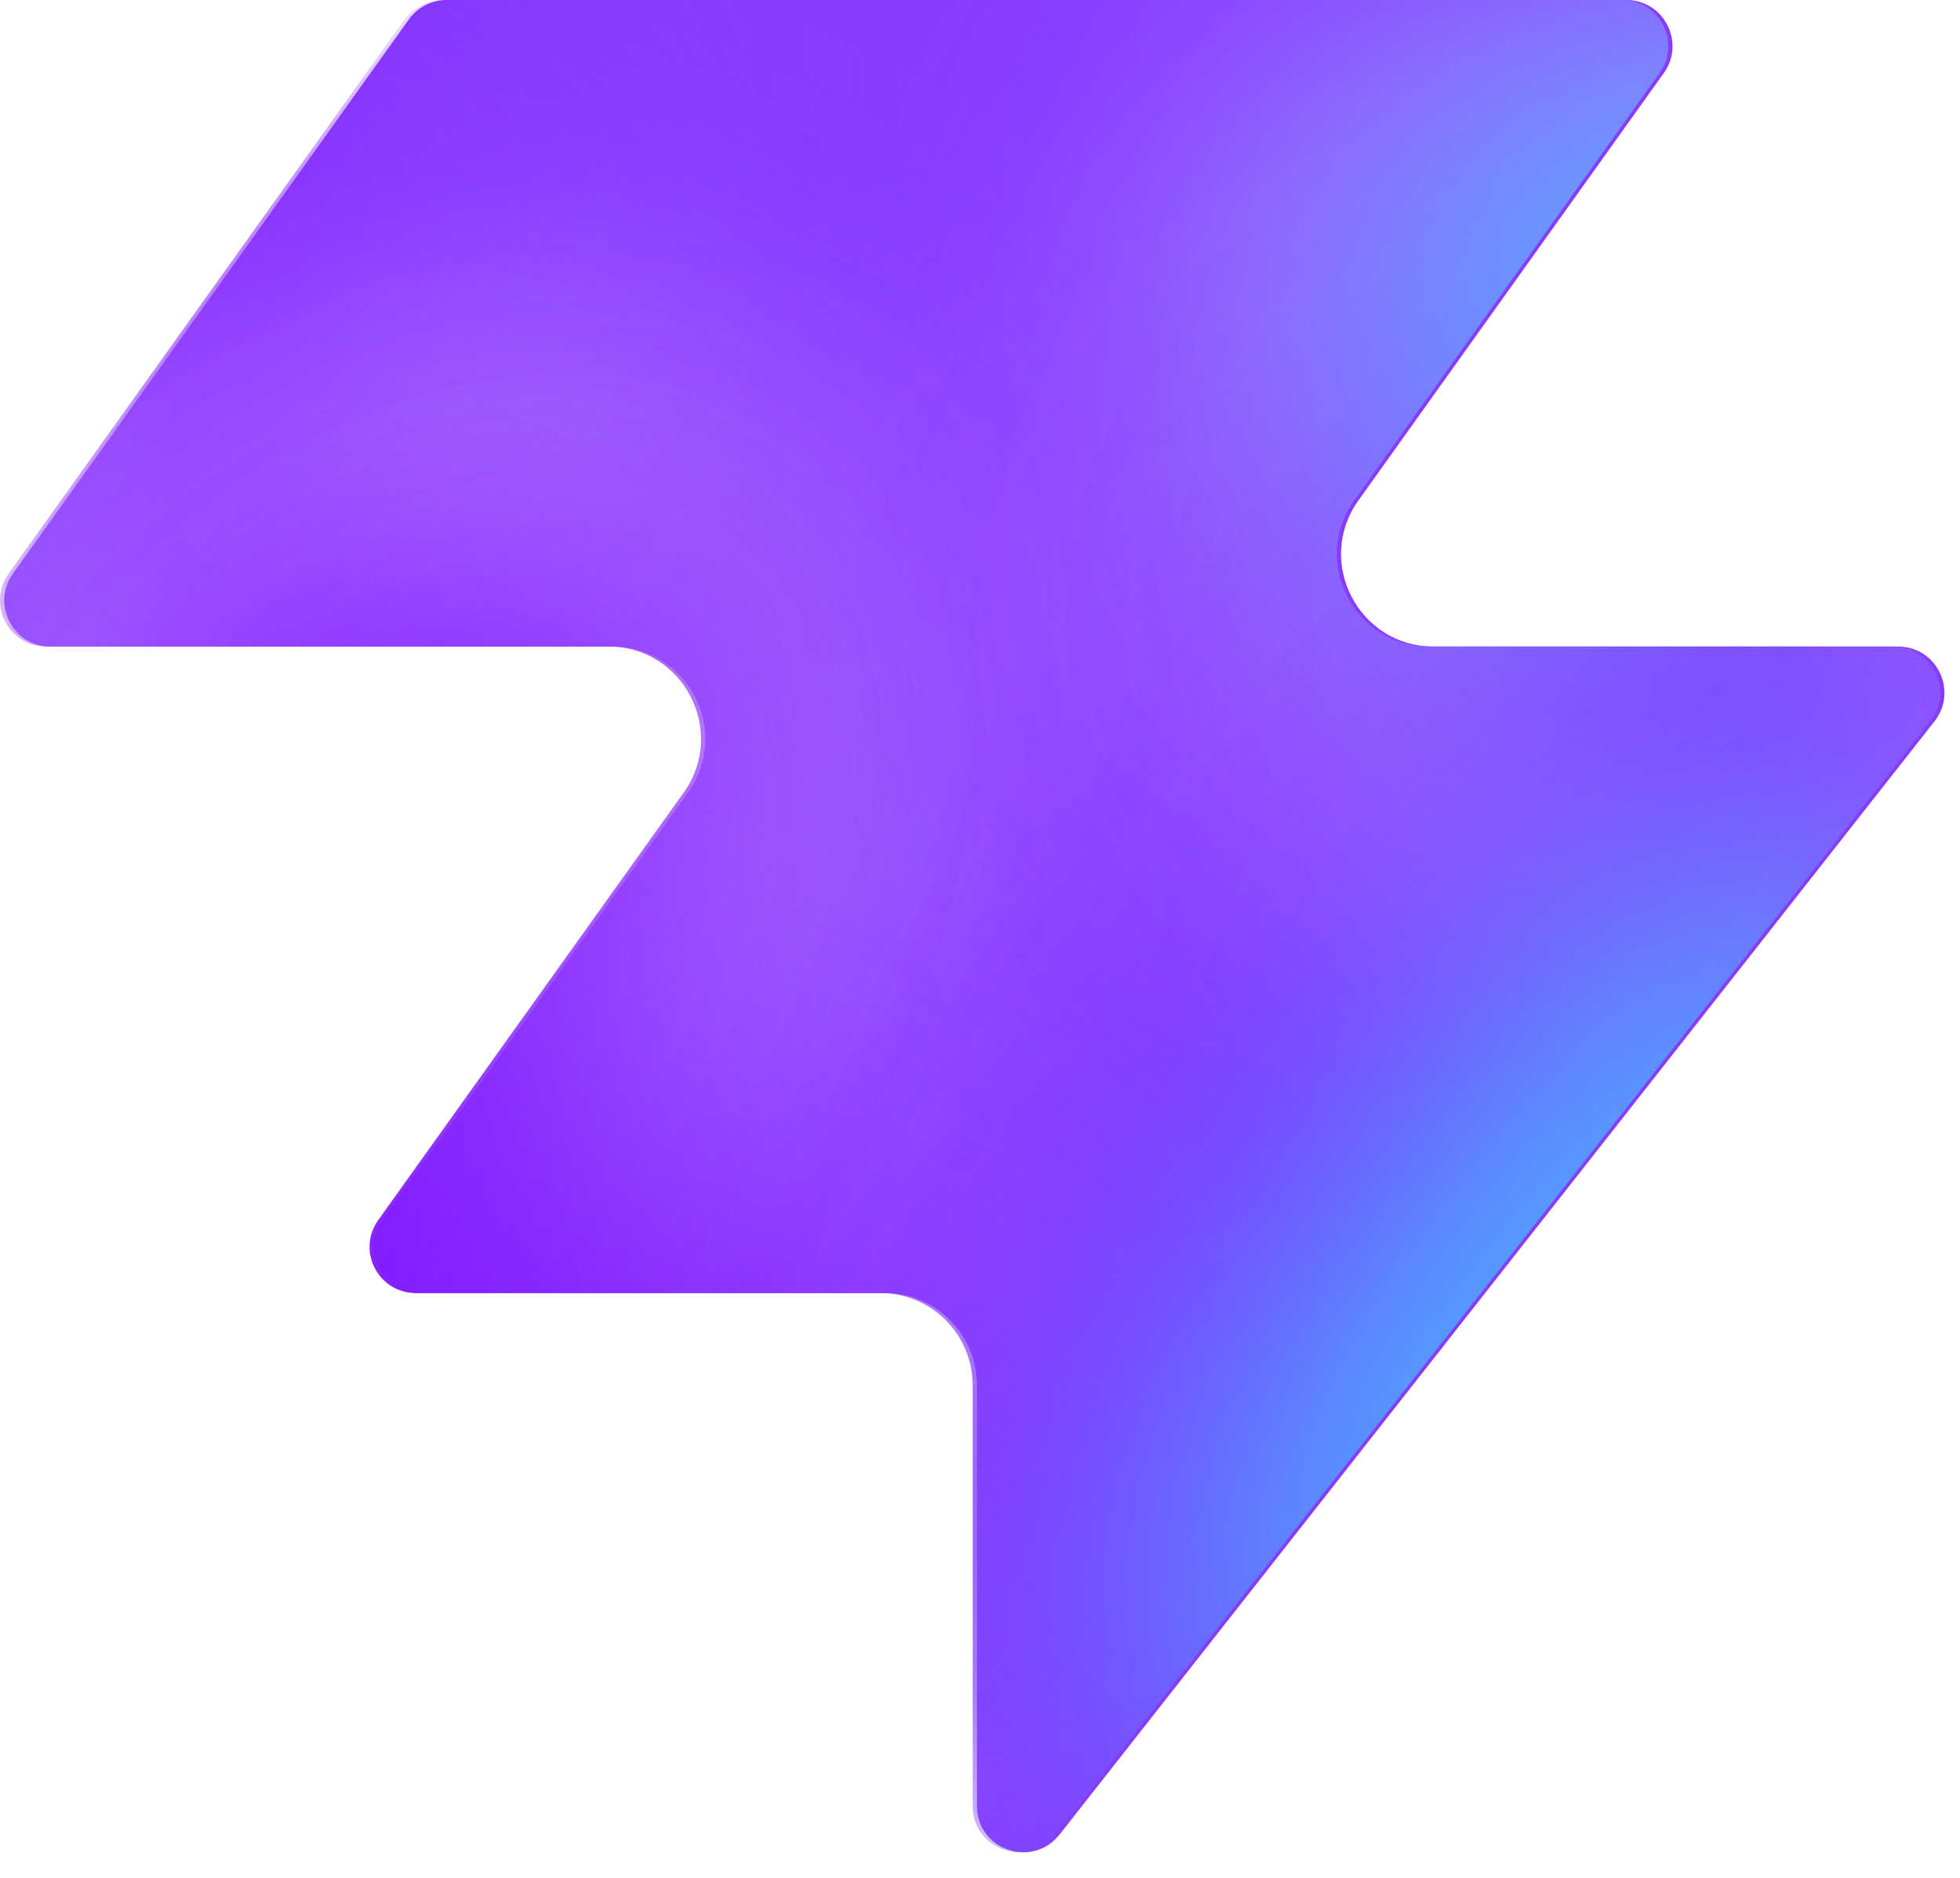
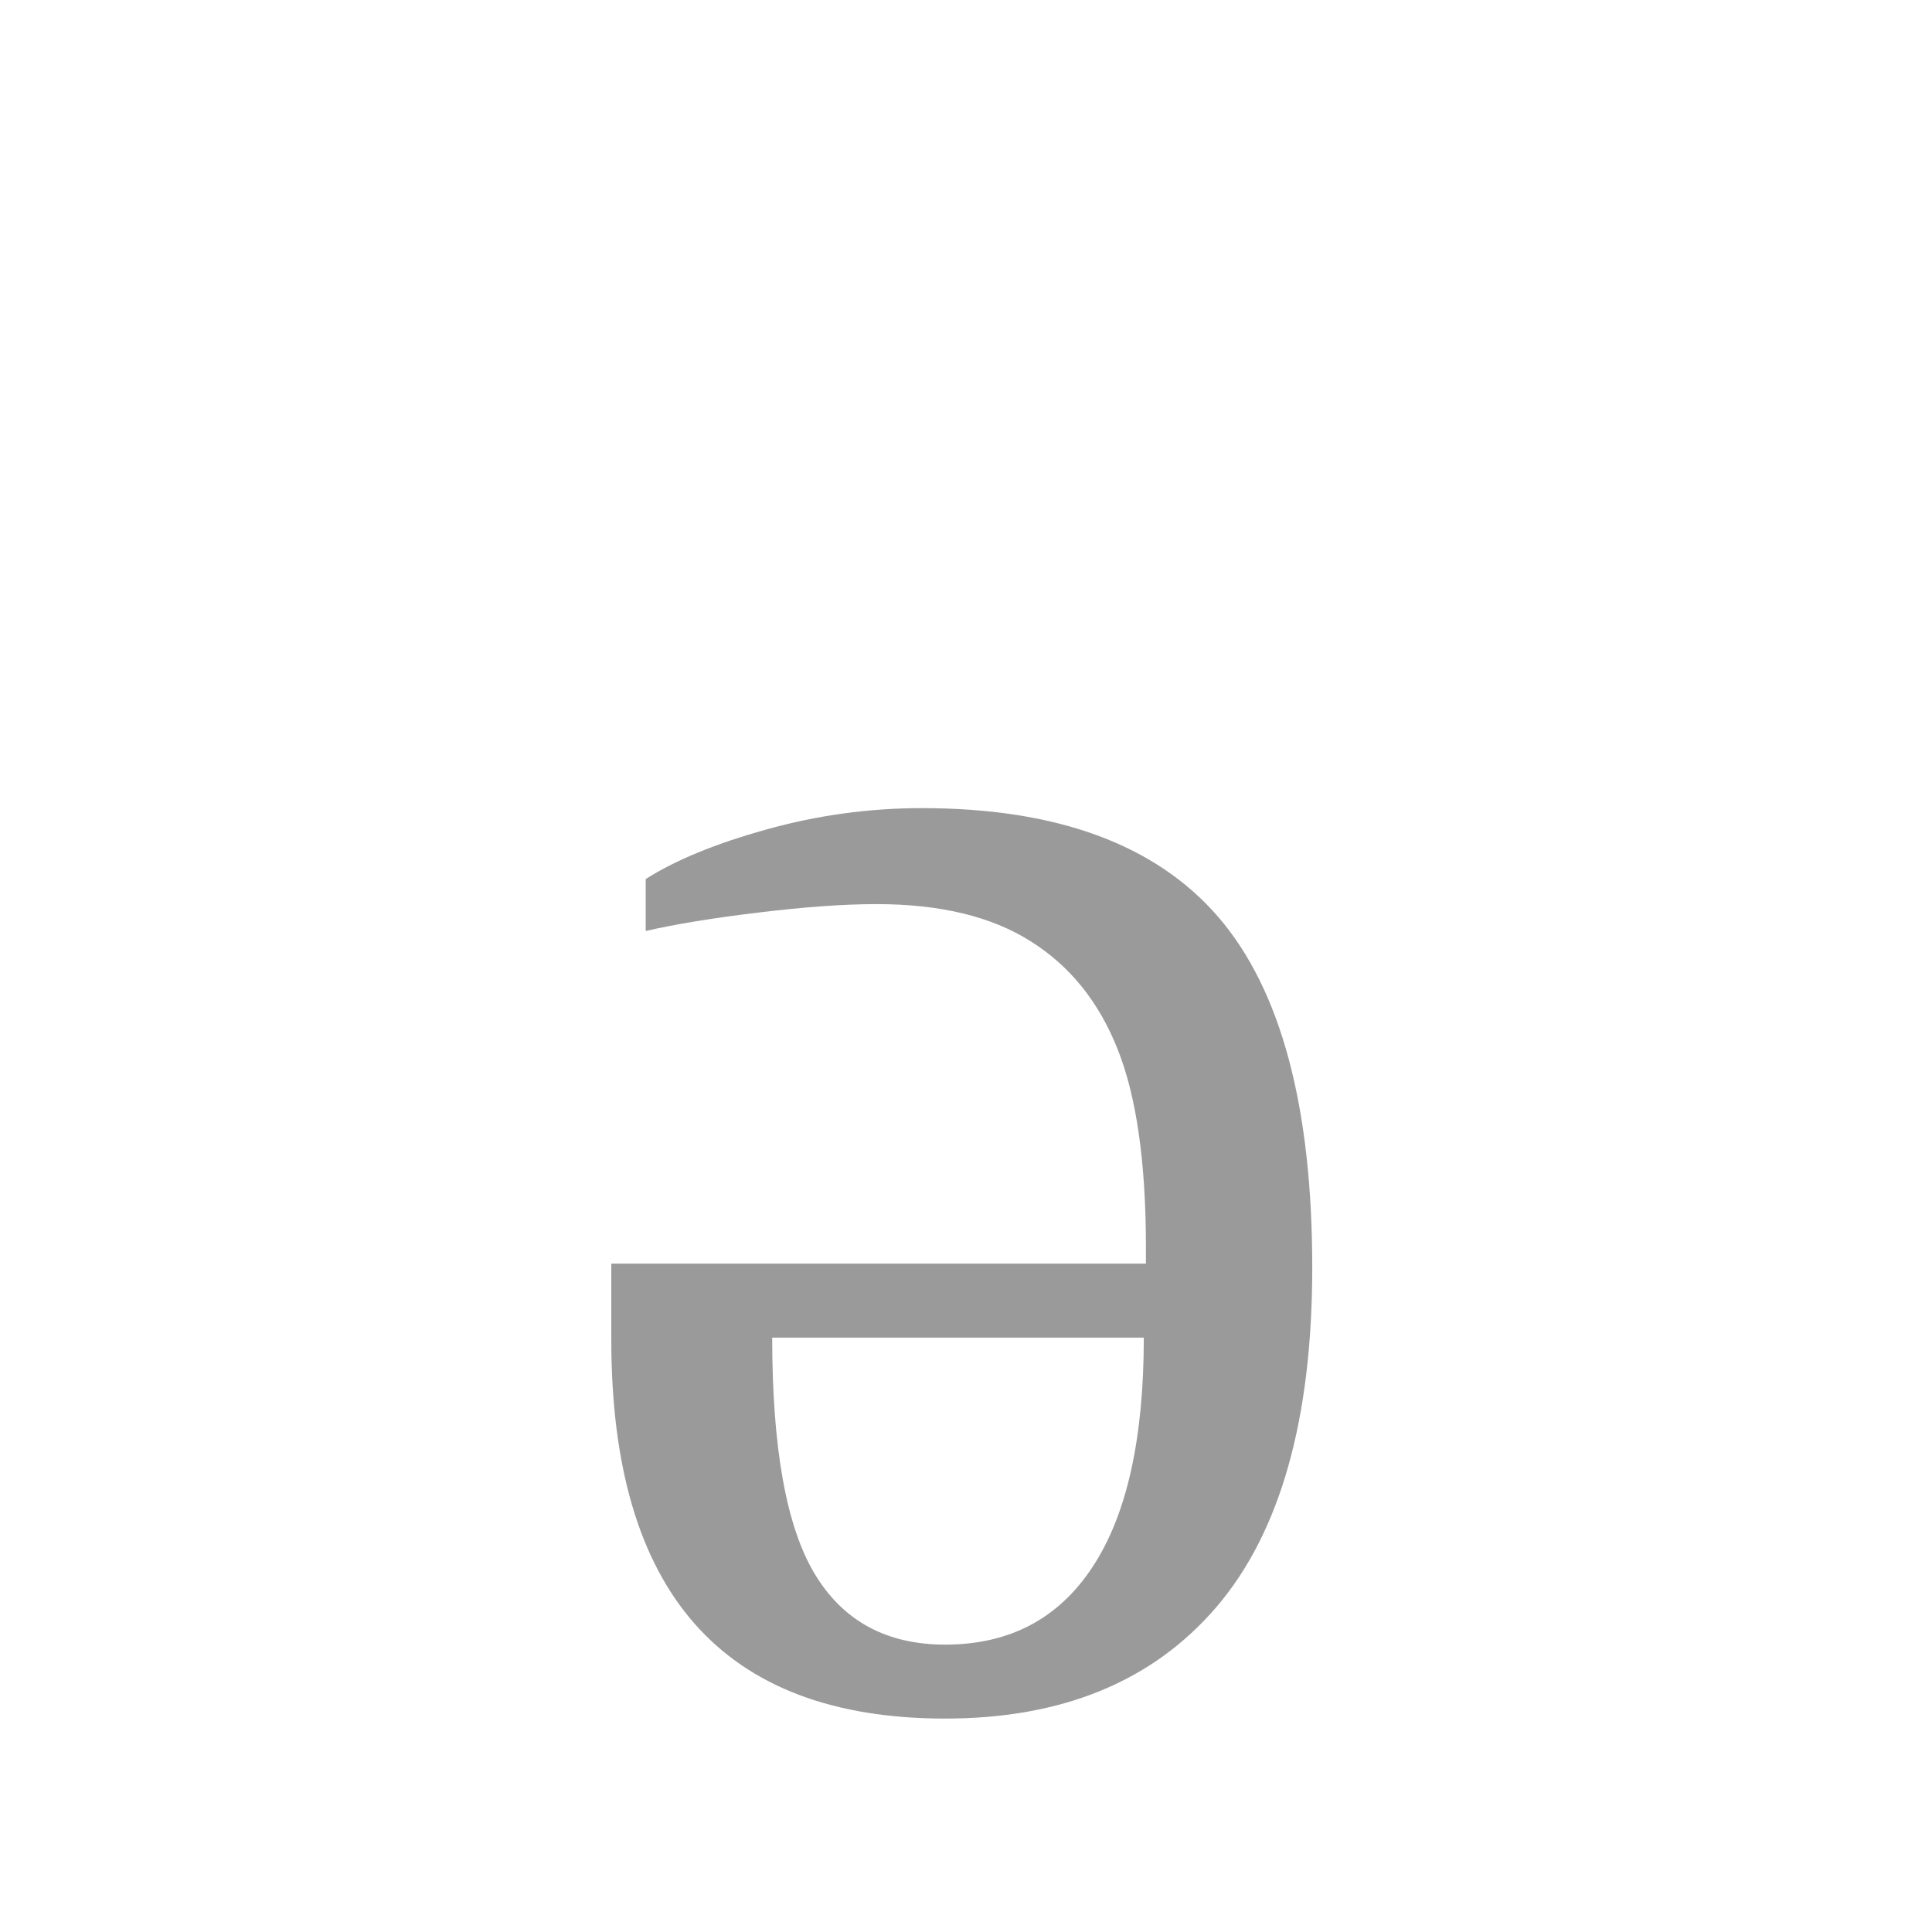
- <svg xmlns="http://www.w3.org/2000/svg" width="48" height="46" fill="none" viewBox="0 0 48 46">
-   <path fill="#863bff" d="M25.946 44.938c-.664.845-2.021.375-2.021-.698V33.937a2.26 2.26 0 0 0-2.262-2.262H10.287c-.92 0-1.456-1.04-.92-1.788l7.48-10.471c1.07-1.497 0-3.578-1.842-3.578H1.237c-.92 0-1.456-1.04-.92-1.788L10.013.474c.214-.297.556-.474.92-.474h28.894c.92 0 1.456 1.04.92 1.788l-7.48 10.471c-1.07 1.498 0 3.579 1.842 3.579h11.377c.943 0 1.473 1.088.89 1.83L25.947 44.94z" style="fill:#863bff;fill:color(display-p3 .525 .23 1);fill-opacity:1" />
-   <mask id="a" width="48" height="46" x="0" y="0" maskUnits="userSpaceOnUse" style="mask-type:alpha">
-     <path fill="#000" d="M25.842 44.938c-.664.844-2.021.375-2.021-.698V33.937a2.26 2.26 0 0 0-2.262-2.262H10.183c-.92 0-1.456-1.04-.92-1.788l7.48-10.471c1.07-1.498 0-3.579-1.842-3.579H1.133c-.92 0-1.456-1.04-.92-1.787L9.91.473c.214-.297.556-.474.92-.474h28.894c.92 0 1.456 1.04.92 1.788l-7.48 10.471c-1.07 1.498 0 3.578 1.842 3.578h11.377c.943 0 1.473 1.088.89 1.832L25.843 44.94z" style="fill:#000;fill-opacity:1" />
-   </mask>
-   <g mask="url(#a)">
-     <g filter="url(#b)">
-       <ellipse cx="5.508" cy="14.704" fill="#ede6ff" rx="5.508" ry="14.704" style="fill:#ede6ff;fill:color(display-p3 .927 .903 1);fill-opacity:1" transform="matrix(.00324 1 1 -.00324 -4.47 31.516)" />
-     </g>
-     <g filter="url(#c)">
-       <ellipse cx="10.399" cy="29.851" fill="#ede6ff" rx="10.399" ry="29.851" style="fill:#ede6ff;fill:color(display-p3 .927 .903 1);fill-opacity:1" transform="matrix(.00324 1 1 -.00324 -39.328 7.883)" />
-     </g>
-     <g filter="url(#d)">
-       <ellipse cx="5.508" cy="30.487" fill="#7e14ff" rx="5.508" ry="30.487" style="fill:#7e14ff;fill:color(display-p3 .492 .077 1);fill-opacity:1" transform="rotate(89.814 -25.913 -14.639)scale(1 -1)" />
-     </g>
-     <g filter="url(#e)">
-       <ellipse cx="5.508" cy="30.599" fill="#7e14ff" rx="5.508" ry="30.599" style="fill:#7e14ff;fill:color(display-p3 .492 .077 1);fill-opacity:1" transform="rotate(89.814 -32.644 -3.334)scale(1 -1)" />
-     </g>
-     <g filter="url(#f)">
-       <ellipse cx="5.508" cy="30.599" fill="#7e14ff" rx="5.508" ry="30.599" style="fill:#7e14ff;fill:color(display-p3 .492 .077 1);fill-opacity:1" transform="matrix(.00324 1 1 -.00324 -34.34 30.47)" />
-     </g>
-     <g filter="url(#g)">
-       <ellipse cx="14.072" cy="22.078" fill="#ede6ff" rx="14.072" ry="22.078" style="fill:#ede6ff;fill:color(display-p3 .927 .903 1);fill-opacity:1" transform="rotate(93.35 24.506 48.493)scale(-1 1)" />
-     </g>
-     <g filter="url(#h)">
-       <ellipse cx="3.47" cy="21.501" fill="#7e14ff" rx="3.47" ry="21.501" style="fill:#7e14ff;fill:color(display-p3 .492 .077 1);fill-opacity:1" transform="rotate(89.009 28.708 47.59)scale(-1 1)" />
-     </g>
-     <g filter="url(#i)">
-       <ellipse cx="3.47" cy="21.501" fill="#7e14ff" rx="3.47" ry="21.501" style="fill:#7e14ff;fill:color(display-p3 .492 .077 1);fill-opacity:1" transform="rotate(89.009 28.708 47.59)scale(-1 1)" />
-     </g>
-     <g filter="url(#j)">
-       <ellipse cx=".387" cy="8.972" fill="#7e14ff" rx="4.407" ry="29.108" style="fill:#7e14ff;fill:color(display-p3 .492 .077 1);fill-opacity:1" transform="rotate(39.51 .387 8.972)" />
-     </g>
-     <g filter="url(#k)">
-       <ellipse cx="47.523" cy="-6.092" fill="#7e14ff" rx="4.407" ry="29.108" style="fill:#7e14ff;fill:color(display-p3 .492 .077 1);fill-opacity:1" transform="rotate(37.892 47.523 -6.092)" />
-     </g>
-     <g filter="url(#l)">
-       <ellipse cx="41.412" cy="6.333" fill="#47bfff" rx="5.971" ry="9.665" style="fill:#47bfff;fill:color(display-p3 .28 .748 1);fill-opacity:1" transform="rotate(37.892 41.412 6.333)" />
-     </g>
-     <g filter="url(#m)">
-       <ellipse cx="-1.879" cy="38.332" fill="#7e14ff" rx="4.407" ry="29.108" style="fill:#7e14ff;fill:color(display-p3 .492 .077 1);fill-opacity:1" transform="rotate(37.892 -1.88 38.332)" />
-     </g>
-     <g filter="url(#n)">
-       <ellipse cx="-1.879" cy="38.332" fill="#7e14ff" rx="4.407" ry="29.108" style="fill:#7e14ff;fill:color(display-p3 .492 .077 1);fill-opacity:1" transform="rotate(37.892 -1.88 38.332)" />
-     </g>
-     <g filter="url(#o)">
-       <ellipse cx="35.651" cy="29.907" fill="#7e14ff" rx="4.407" ry="29.108" style="fill:#7e14ff;fill:color(display-p3 .492 .077 1);fill-opacity:1" transform="rotate(37.892 35.651 29.907)" />
-     </g>
-     <g filter="url(#p)">
-       <ellipse cx="38.418" cy="32.4" fill="#47bfff" rx="5.971" ry="15.297" style="fill:#47bfff;fill:color(display-p3 .28 .748 1);fill-opacity:1" transform="rotate(37.892 38.418 32.4)" />
-     </g>
-   </g>
-   <defs>
-     <filter id="b" width="60.045" height="41.654" x="-19.77" y="16.149" color-interpolation-filters="sRGB" filterUnits="userSpaceOnUse">
-       <feFlood flood-opacity="0" result="BackgroundImageFix" />
-       <feBlend in="SourceGraphic" in2="BackgroundImageFix" result="shape" />
-       <feGaussianBlur result="effect1_foregroundBlur_2002_17158" stdDeviation="7.659" />
-     </filter>
-     <filter id="c" width="90.34" height="51.437" x="-54.613" y="-7.533" color-interpolation-filters="sRGB" filterUnits="userSpaceOnUse">
-       <feFlood flood-opacity="0" result="BackgroundImageFix" />
-       <feBlend in="SourceGraphic" in2="BackgroundImageFix" result="shape" />
-       <feGaussianBlur result="effect1_foregroundBlur_2002_17158" stdDeviation="7.659" />
-     </filter>
-     <filter id="d" width="79.355" height="29.4" x="-49.64" y="2.03" color-interpolation-filters="sRGB" filterUnits="userSpaceOnUse">
-       <feFlood flood-opacity="0" result="BackgroundImageFix" />
-       <feBlend in="SourceGraphic" in2="BackgroundImageFix" result="shape" />
-       <feGaussianBlur result="effect1_foregroundBlur_2002_17158" stdDeviation="4.596" />
-     </filter>
-     <filter id="e" width="79.579" height="29.4" x="-45.045" y="20.029" color-interpolation-filters="sRGB" filterUnits="userSpaceOnUse">
-       <feFlood flood-opacity="0" result="BackgroundImageFix" />
-       <feBlend in="SourceGraphic" in2="BackgroundImageFix" result="shape" />
-       <feGaussianBlur result="effect1_foregroundBlur_2002_17158" stdDeviation="4.596" />
-     </filter>
-     <filter id="f" width="79.579" height="29.4" x="-43.513" y="21.178" color-interpolation-filters="sRGB" filterUnits="userSpaceOnUse">
-       <feFlood flood-opacity="0" result="BackgroundImageFix" />
-       <feBlend in="SourceGraphic" in2="BackgroundImageFix" result="shape" />
-       <feGaussianBlur result="effect1_foregroundBlur_2002_17158" stdDeviation="4.596" />
-     </filter>
-     <filter id="g" width="74.749" height="58.852" x="15.756" y="-17.901" color-interpolation-filters="sRGB" filterUnits="userSpaceOnUse">
-       <feFlood flood-opacity="0" result="BackgroundImageFix" />
-       <feBlend in="SourceGraphic" in2="BackgroundImageFix" result="shape" />
-       <feGaussianBlur result="effect1_foregroundBlur_2002_17158" stdDeviation="7.659" />
-     </filter>
-     <filter id="h" width="61.377" height="25.362" x="23.548" y="2.284" color-interpolation-filters="sRGB" filterUnits="userSpaceOnUse">
-       <feFlood flood-opacity="0" result="BackgroundImageFix" />
-       <feBlend in="SourceGraphic" in2="BackgroundImageFix" result="shape" />
-       <feGaussianBlur result="effect1_foregroundBlur_2002_17158" stdDeviation="4.596" />
-     </filter>
-     <filter id="i" width="61.377" height="25.362" x="23.548" y="2.284" color-interpolation-filters="sRGB" filterUnits="userSpaceOnUse">
-       <feFlood flood-opacity="0" result="BackgroundImageFix" />
-       <feBlend in="SourceGraphic" in2="BackgroundImageFix" result="shape" />
-       <feGaussianBlur result="effect1_foregroundBlur_2002_17158" stdDeviation="4.596" />
-     </filter>
-     <filter id="j" width="56.045" height="63.649" x="-27.636" y="-22.853" color-interpolation-filters="sRGB" filterUnits="userSpaceOnUse">
-       <feFlood flood-opacity="0" result="BackgroundImageFix" />
-       <feBlend in="SourceGraphic" in2="BackgroundImageFix" result="shape" />
-       <feGaussianBlur result="effect1_foregroundBlur_2002_17158" stdDeviation="4.596" />
-     </filter>
-     <filter id="k" width="54.814" height="64.646" x="20.116" y="-38.415" color-interpolation-filters="sRGB" filterUnits="userSpaceOnUse">
-       <feFlood flood-opacity="0" result="BackgroundImageFix" />
-       <feBlend in="SourceGraphic" in2="BackgroundImageFix" result="shape" />
-       <feGaussianBlur result="effect1_foregroundBlur_2002_17158" stdDeviation="4.596" />
-     </filter>
-     <filter id="l" width="33.541" height="35.313" x="24.641" y="-11.323" color-interpolation-filters="sRGB" filterUnits="userSpaceOnUse">
-       <feFlood flood-opacity="0" result="BackgroundImageFix" />
-       <feBlend in="SourceGraphic" in2="BackgroundImageFix" result="shape" />
-       <feGaussianBlur result="effect1_foregroundBlur_2002_17158" stdDeviation="4.596" />
-     </filter>
-     <filter id="m" width="54.814" height="64.646" x="-29.286" y="6.009" color-interpolation-filters="sRGB" filterUnits="userSpaceOnUse">
-       <feFlood flood-opacity="0" result="BackgroundImageFix" />
-       <feBlend in="SourceGraphic" in2="BackgroundImageFix" result="shape" />
-       <feGaussianBlur result="effect1_foregroundBlur_2002_17158" stdDeviation="4.596" />
-     </filter>
-     <filter id="n" width="54.814" height="64.646" x="-29.286" y="6.009" color-interpolation-filters="sRGB" filterUnits="userSpaceOnUse">
-       <feFlood flood-opacity="0" result="BackgroundImageFix" />
-       <feBlend in="SourceGraphic" in2="BackgroundImageFix" result="shape" />
-       <feGaussianBlur result="effect1_foregroundBlur_2002_17158" stdDeviation="4.596" />
-     </filter>
-     <filter id="o" width="54.814" height="64.646" x="8.244" y="-2.416" color-interpolation-filters="sRGB" filterUnits="userSpaceOnUse">
-       <feFlood flood-opacity="0" result="BackgroundImageFix" />
-       <feBlend in="SourceGraphic" in2="BackgroundImageFix" result="shape" />
-       <feGaussianBlur result="effect1_foregroundBlur_2002_17158" stdDeviation="4.596" />
-     </filter>
-     <filter id="p" width="39.409" height="43.623" x="18.713" y="10.588" color-interpolation-filters="sRGB" filterUnits="userSpaceOnUse">
-       <feFlood flood-opacity="0" result="BackgroundImageFix" />
-       <feBlend in="SourceGraphic" in2="BackgroundImageFix" result="shape" />
-       <feGaussianBlur result="effect1_foregroundBlur_2002_17158" stdDeviation="4.596" />
-     </filter>
-   </defs>
+ <svg xmlns="http://www.w3.org/2000/svg" viewBox="0 0 100 100">
+   <text x="50" y="88" font-family="Georgia, 'Times New Roman', serif" font-size="98" text-anchor="middle" fill="#9a9a9a">ə</text>
</svg>
